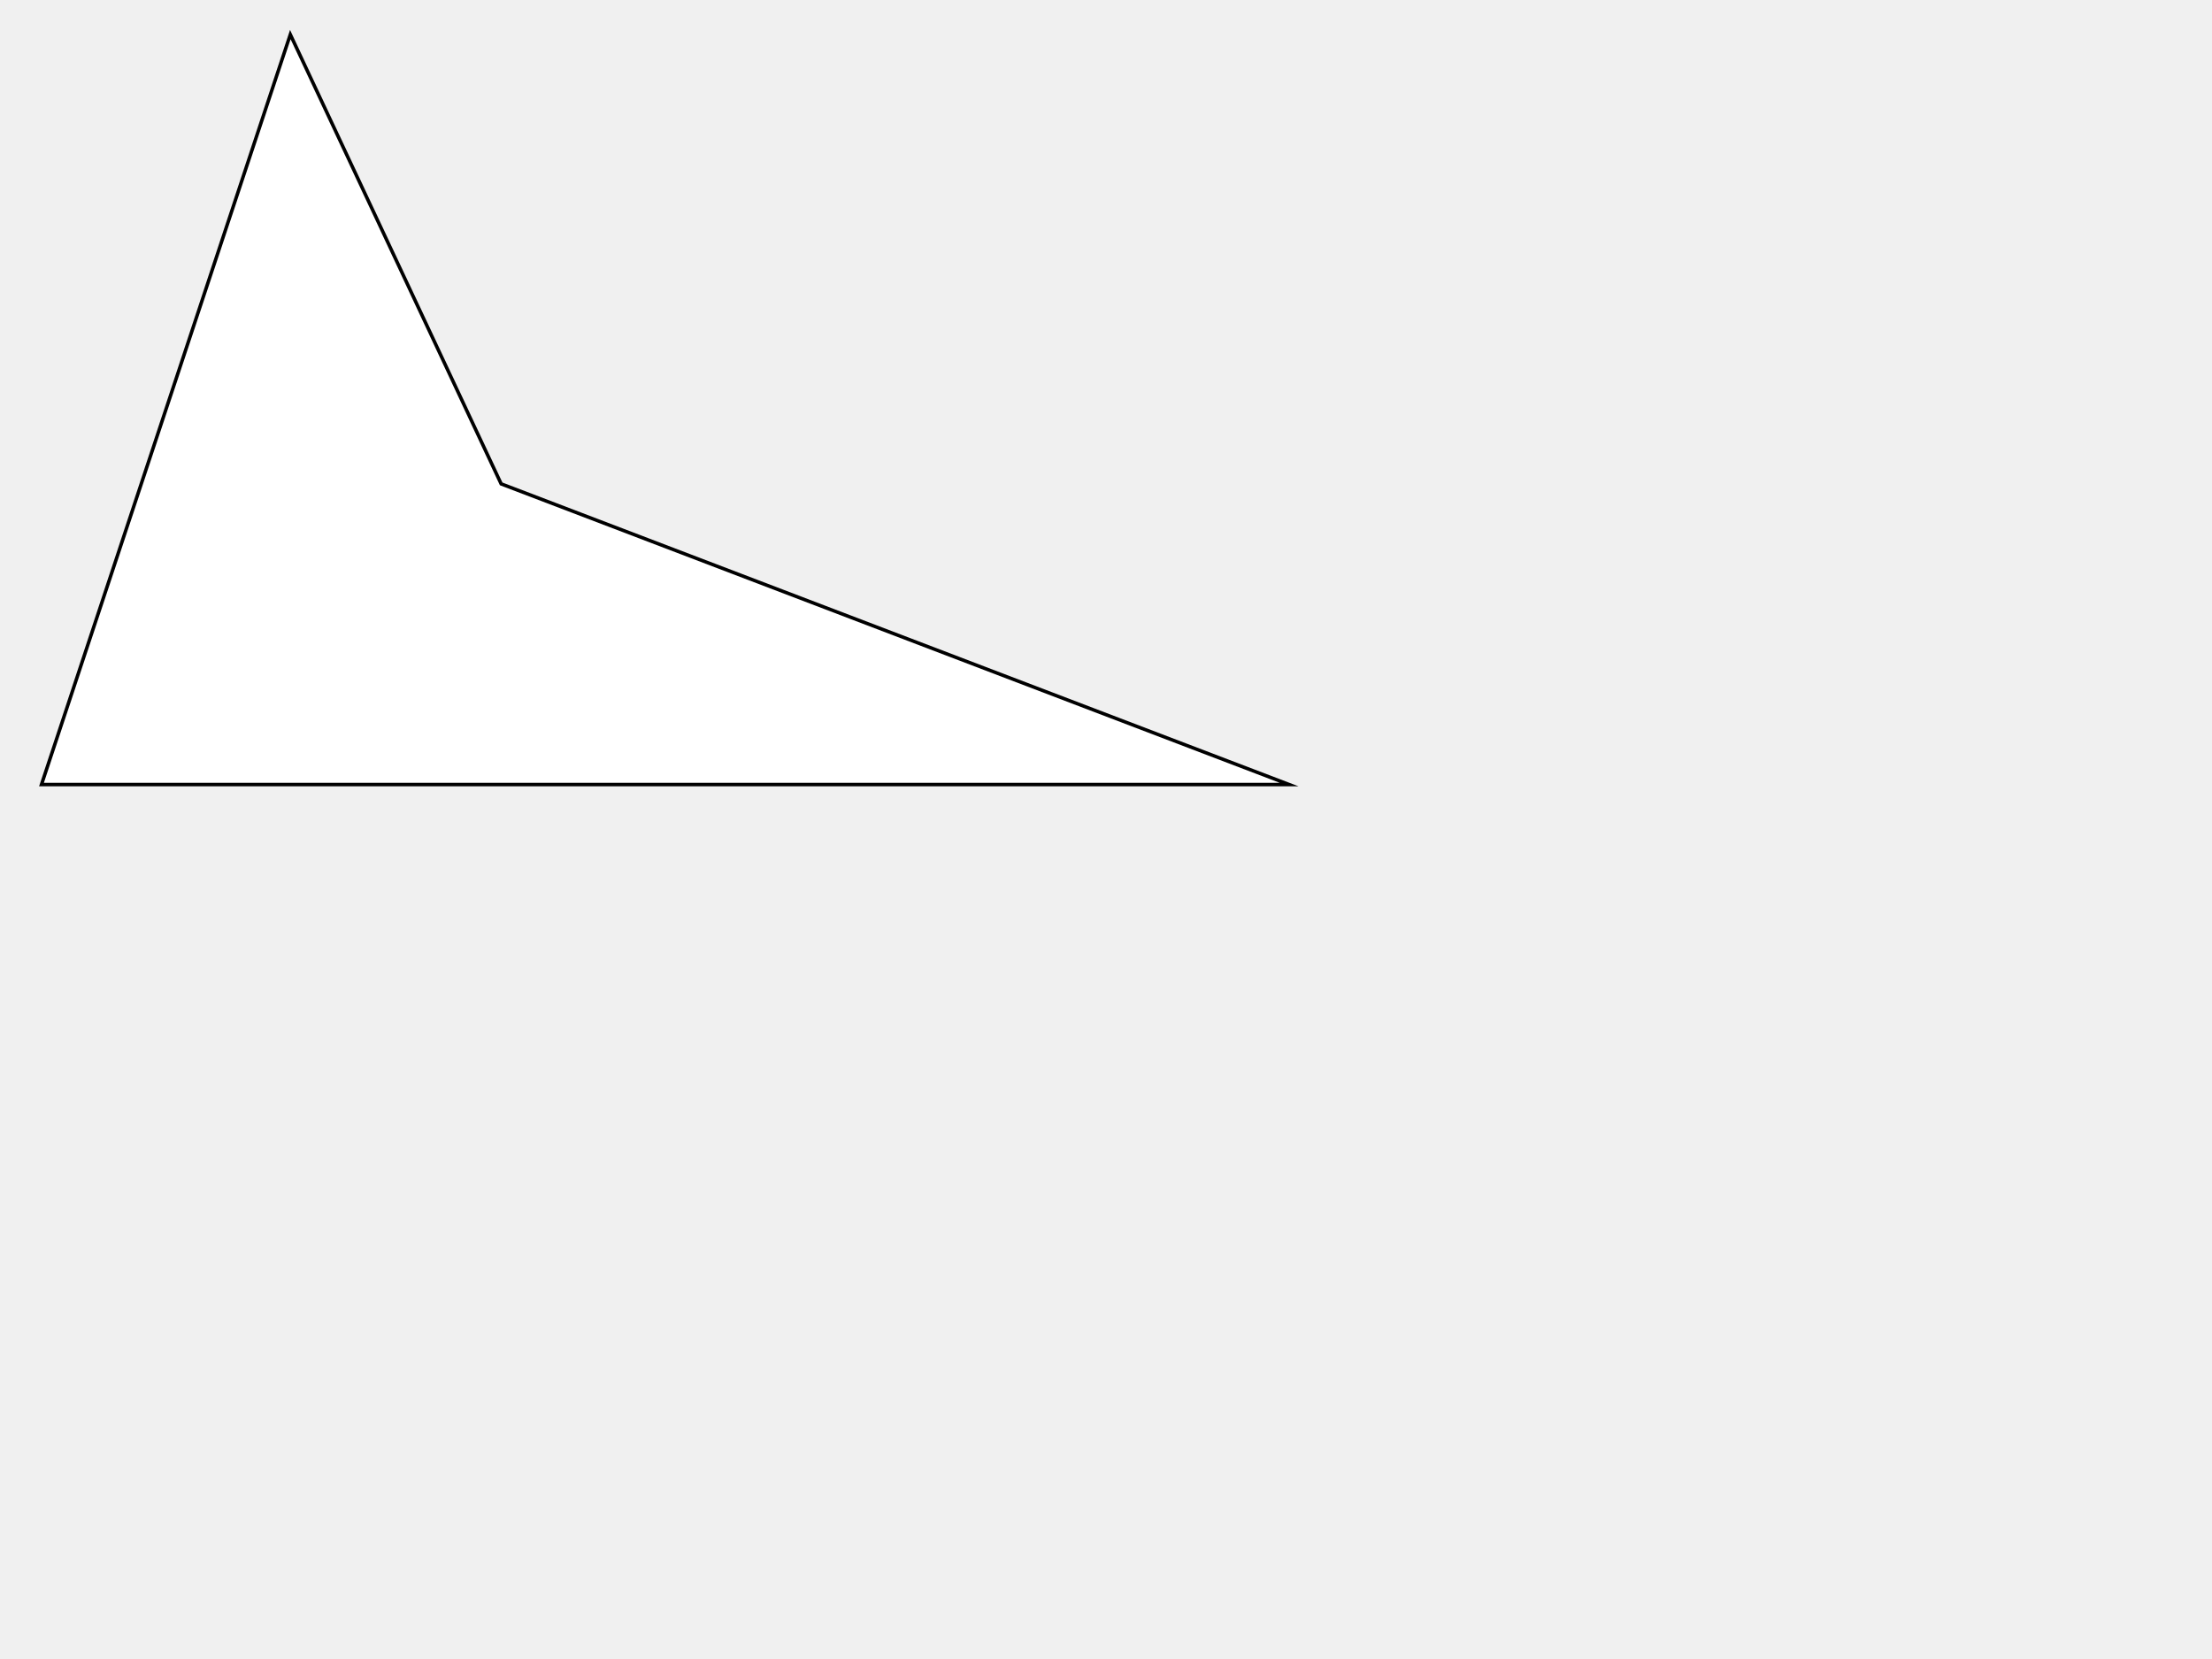
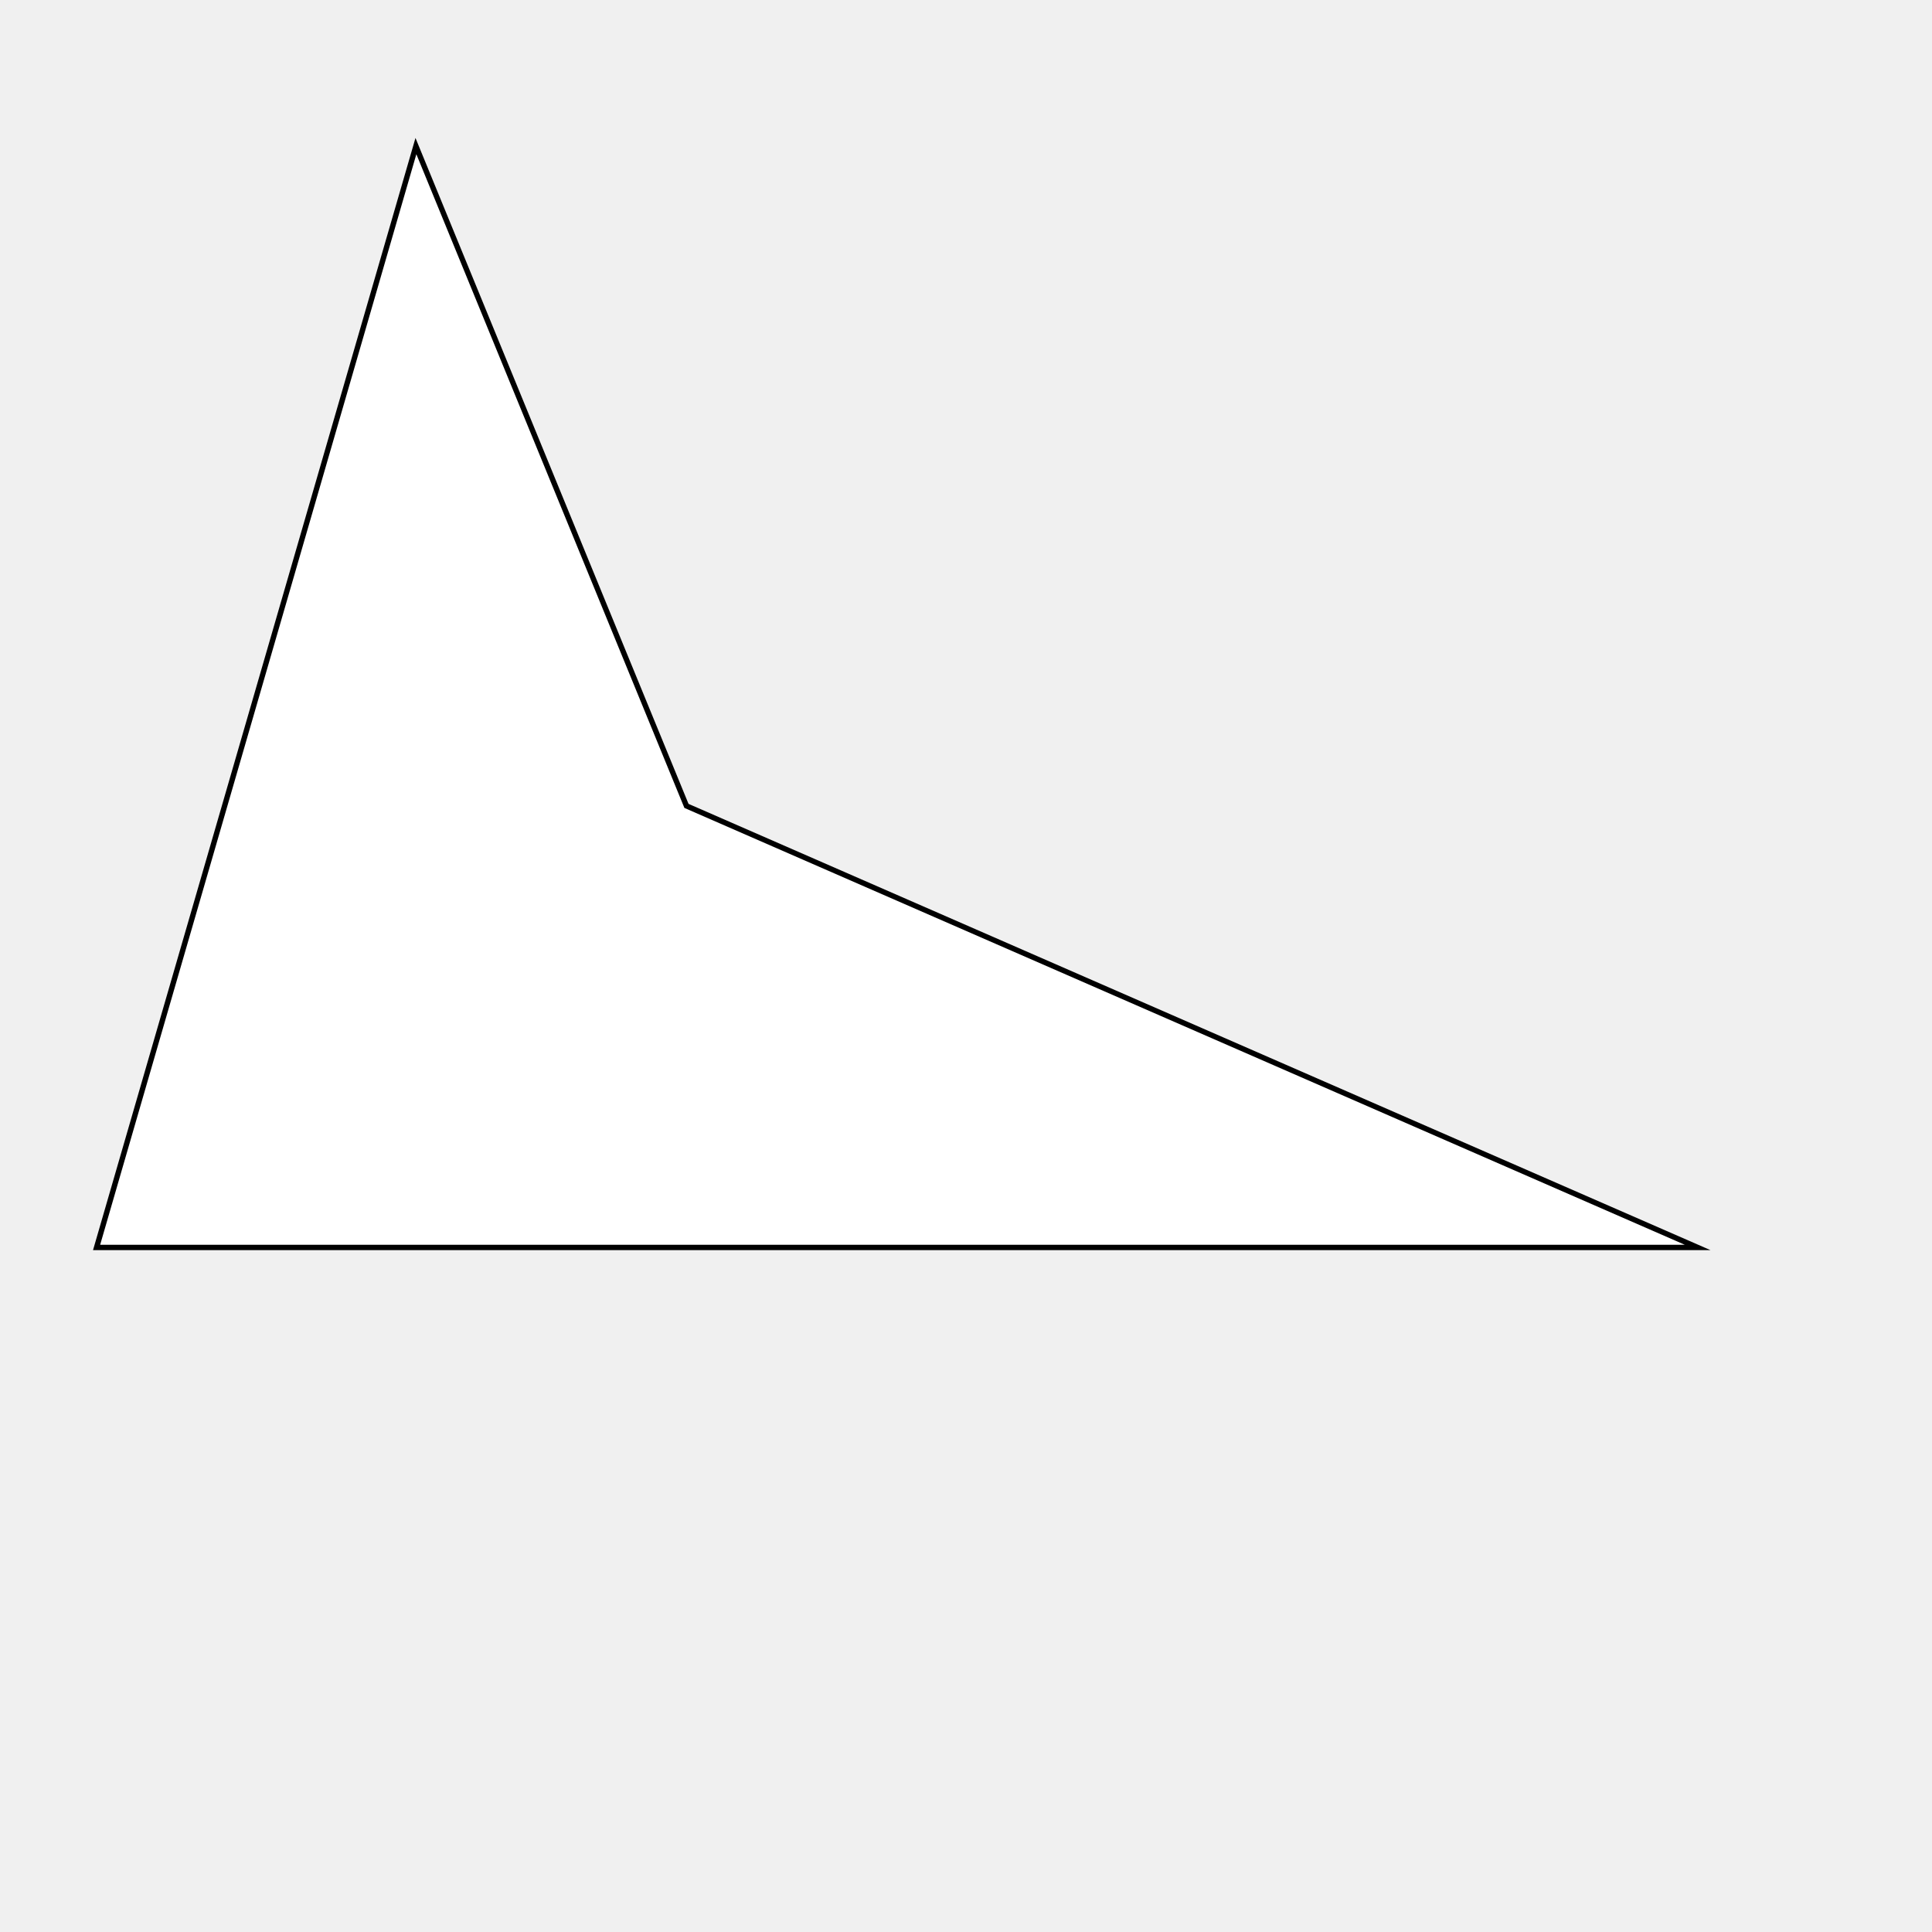
- <svg xmlns="http://www.w3.org/2000/svg" version="1.1" id="Calque_1" x="0px" y="0px" width="640px" height="480px" viewBox="0 0 640 480" enable-background="new 0 0 640 480" xml:space="preserve">
-   <polygon fill="#FFFFFF" stroke="#000000" stroke-miterlimit="10" points="84,10 12,227 373,227 145,140 " />
+ <svg xmlns="http://www.w3.org/2000/svg" version="1.1" id="Calque_1" x="0px" y="0px" width="360px" height="360px" viewBox="0 0 360 360" enable-background="new 0 0 360 360" xml:space="preserve">
+   <polygon fill="#FFFFFF" stroke="#000000" stroke-miterlimit="10" points="77.5,27.22 17.997,232.447 316.337,232.447 127.912,150.167 " />
</svg>
